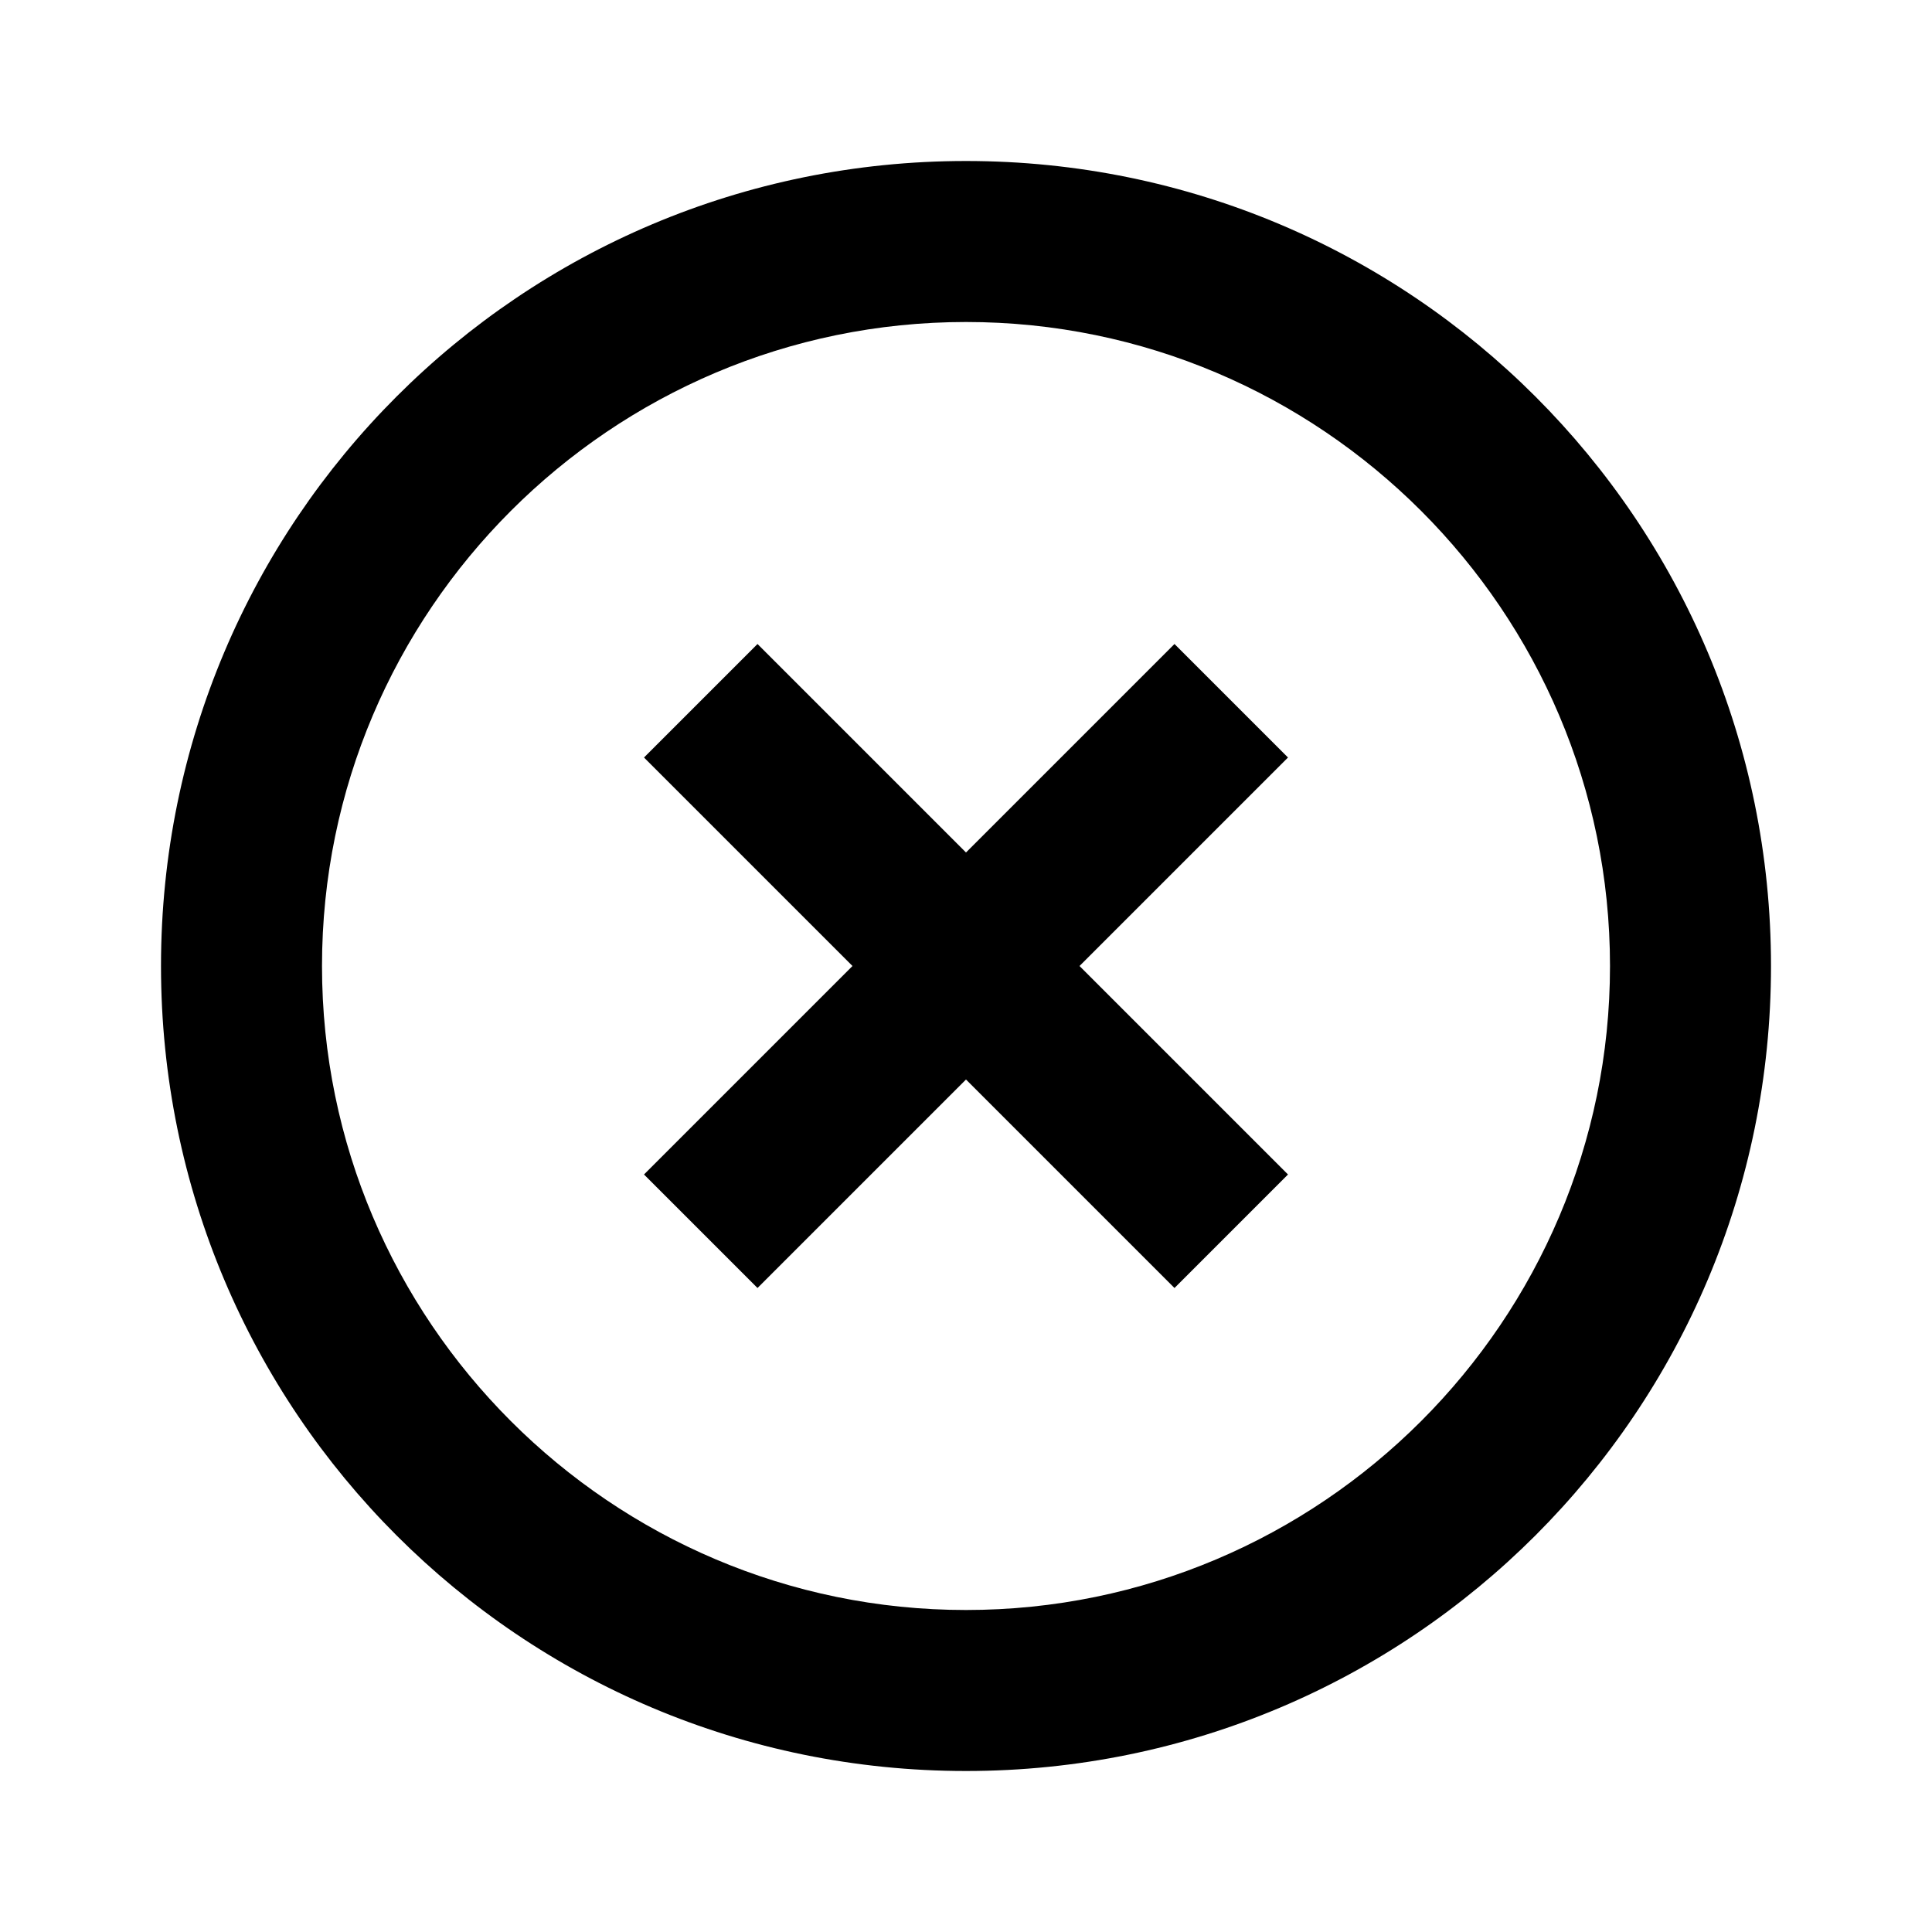
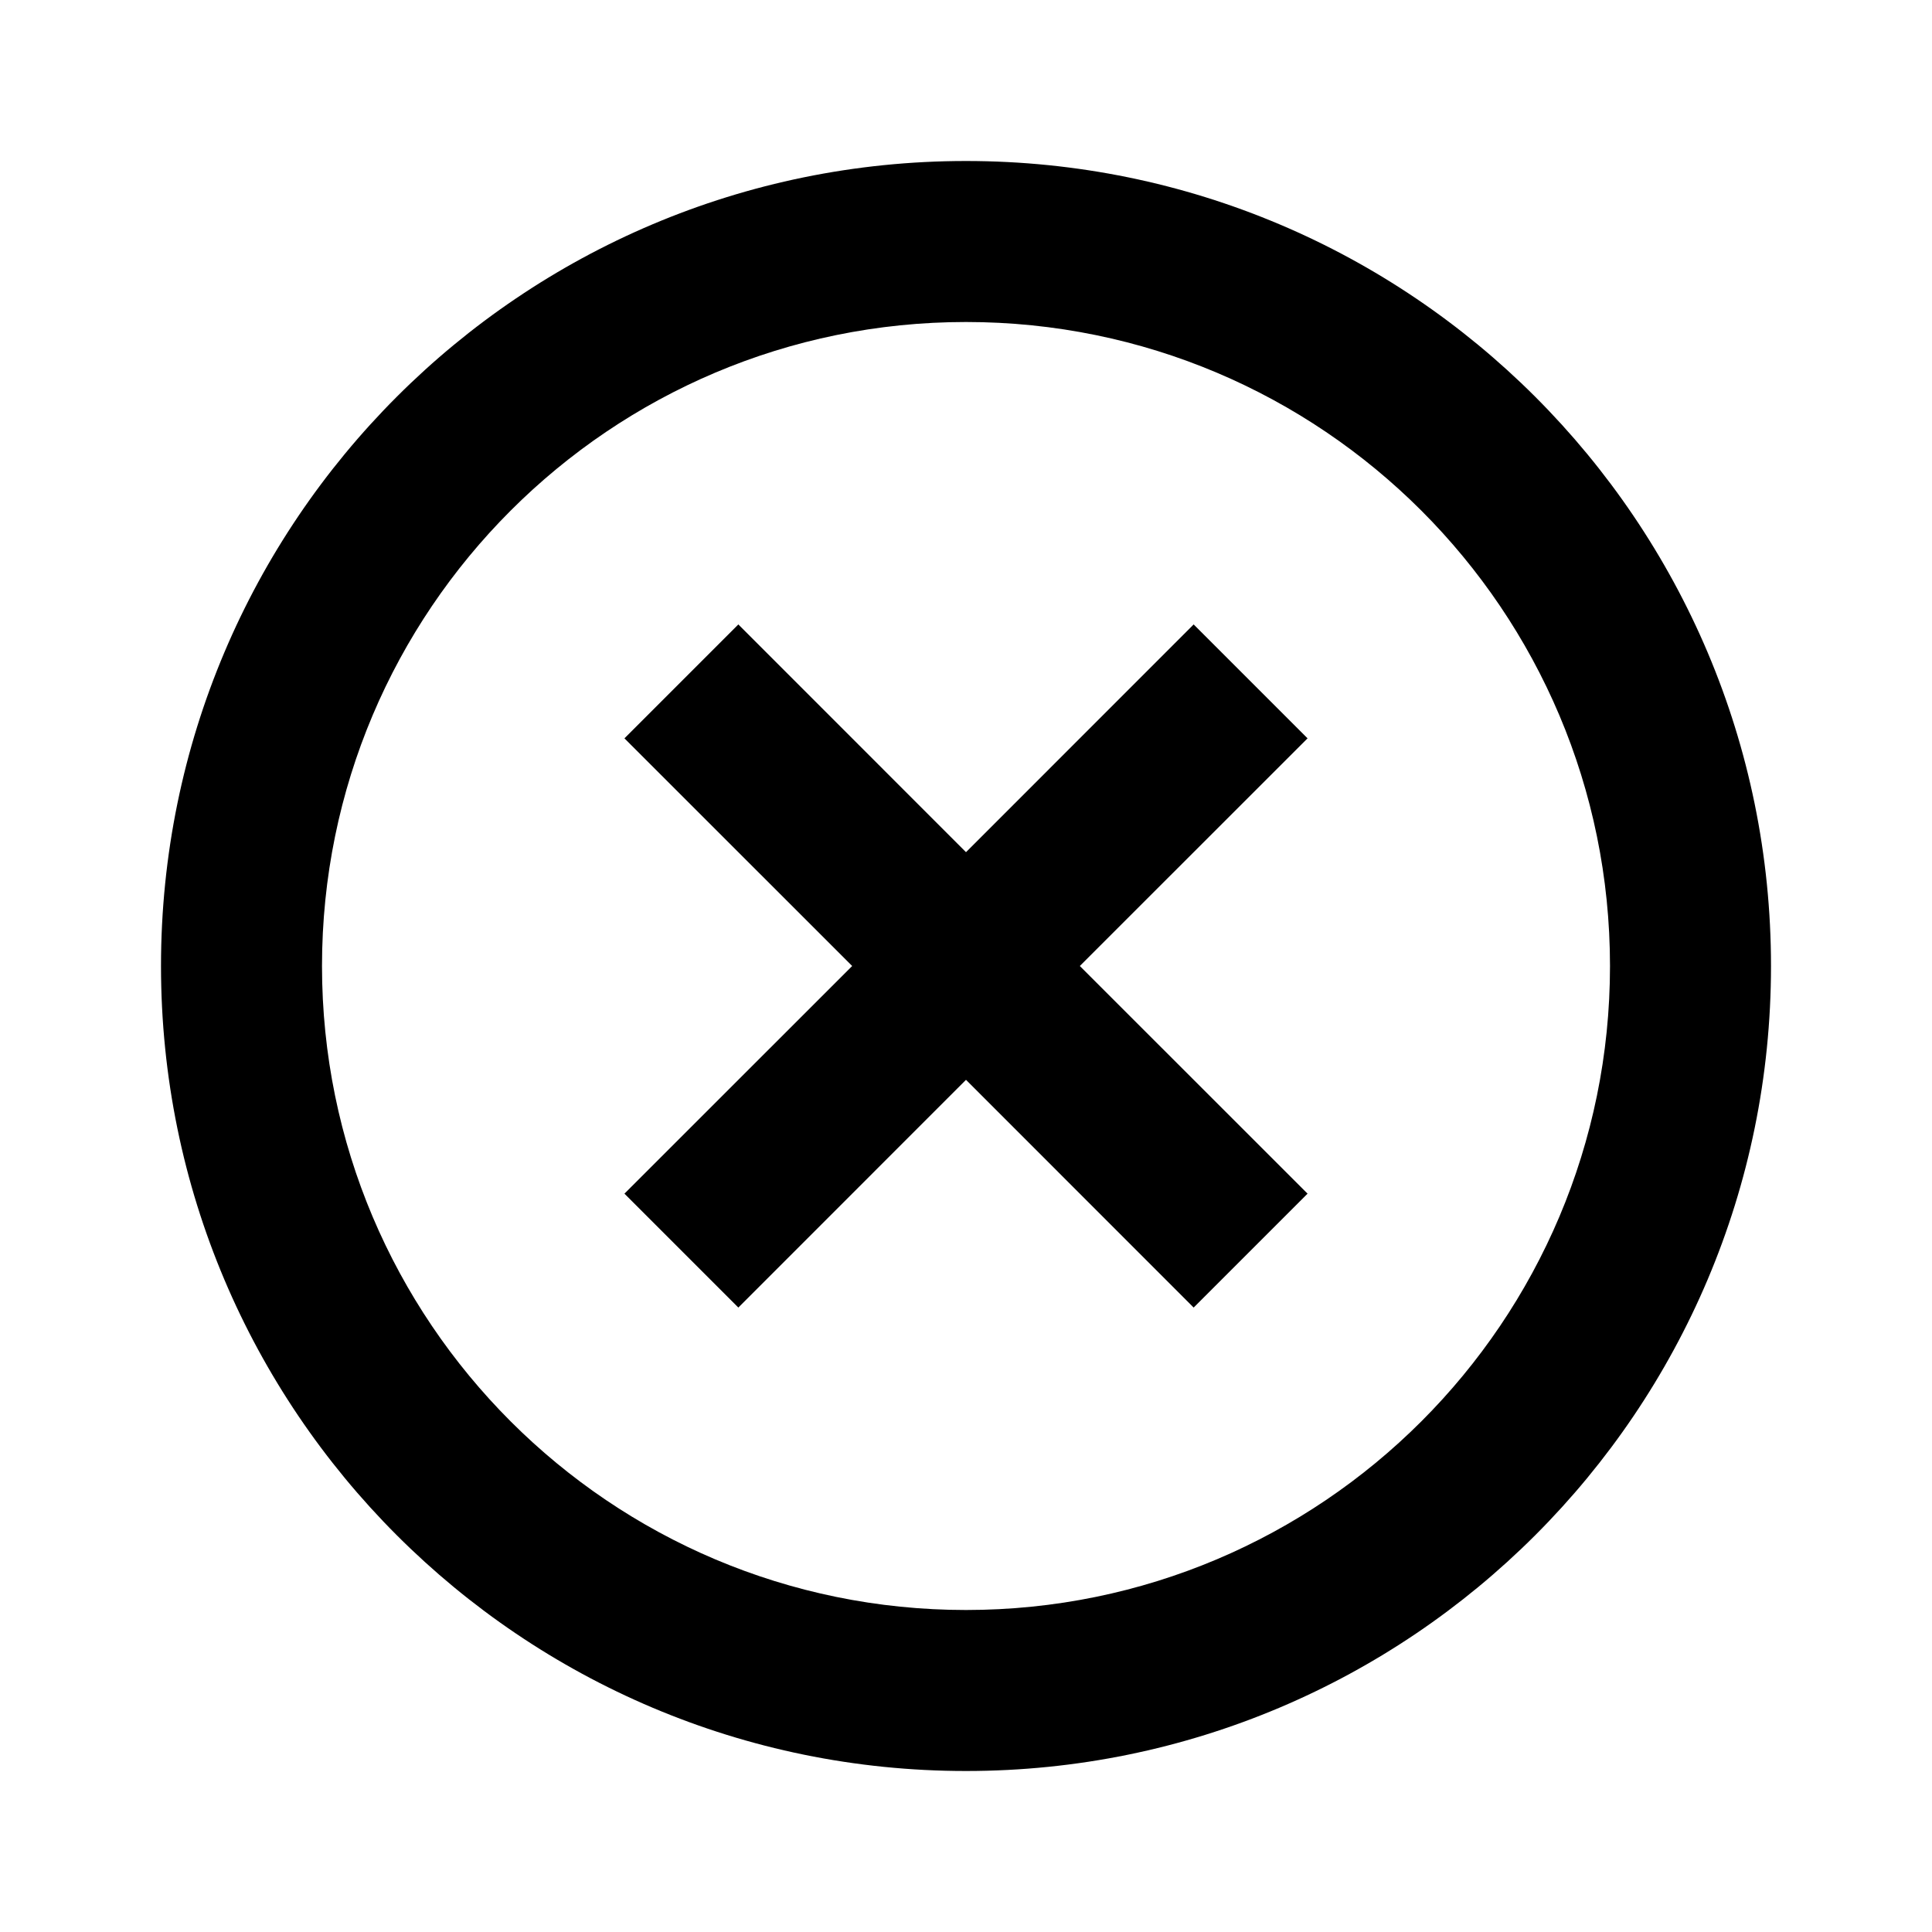
- <svg xmlns="http://www.w3.org/2000/svg" version="1.1" width="24" height="24" viewBox="0 0 24 24">
-   <path fill="currentColor" d="M12,20C7.59,20 4,16.41 4,12C4,7.59 7.59,4 12,4C16.41,4 20,7.59 20,12C20,16.41 16.41,20 12,20M12,2C6.47,2 2,6.47 2,12C2,17.53 6.47,22 12,22C17.53,22 22,17.53 22,12C22,6.47 17.53,2 12,2M14.59,8L12,10.59L9.41,8L8,9.41L10.59,12L8,14.59L9.41,16L12,13.41L14.59,16L16,14.59L13.41,12L16,9.41L14.59,8Z" />
+ <svg xmlns="http://www.w3.org/2000/svg" viewBox="0 0 24 24" fill="currentColor">
+   <path d="M12 22C6.477 22 2 17.523 2 12C2 6.477 6.477 2 12 2C17.523 2 22 6.477 22 12C22 17.523 17.523 22 12 22ZM12 20C16.418 20 20 16.418 20 12C20 7.582 16.418 4 12 4C7.582 4 4 7.582 4 12C4 16.418 7.582 20 12 20ZM12 10.586L14.828 7.757L16.243 9.172L13.414 12L16.243 14.828L14.828 16.243L12 13.414L9.172 16.243L7.757 14.828L10.586 12L7.757 9.172L9.172 7.757L12 10.586Z" />
</svg>
